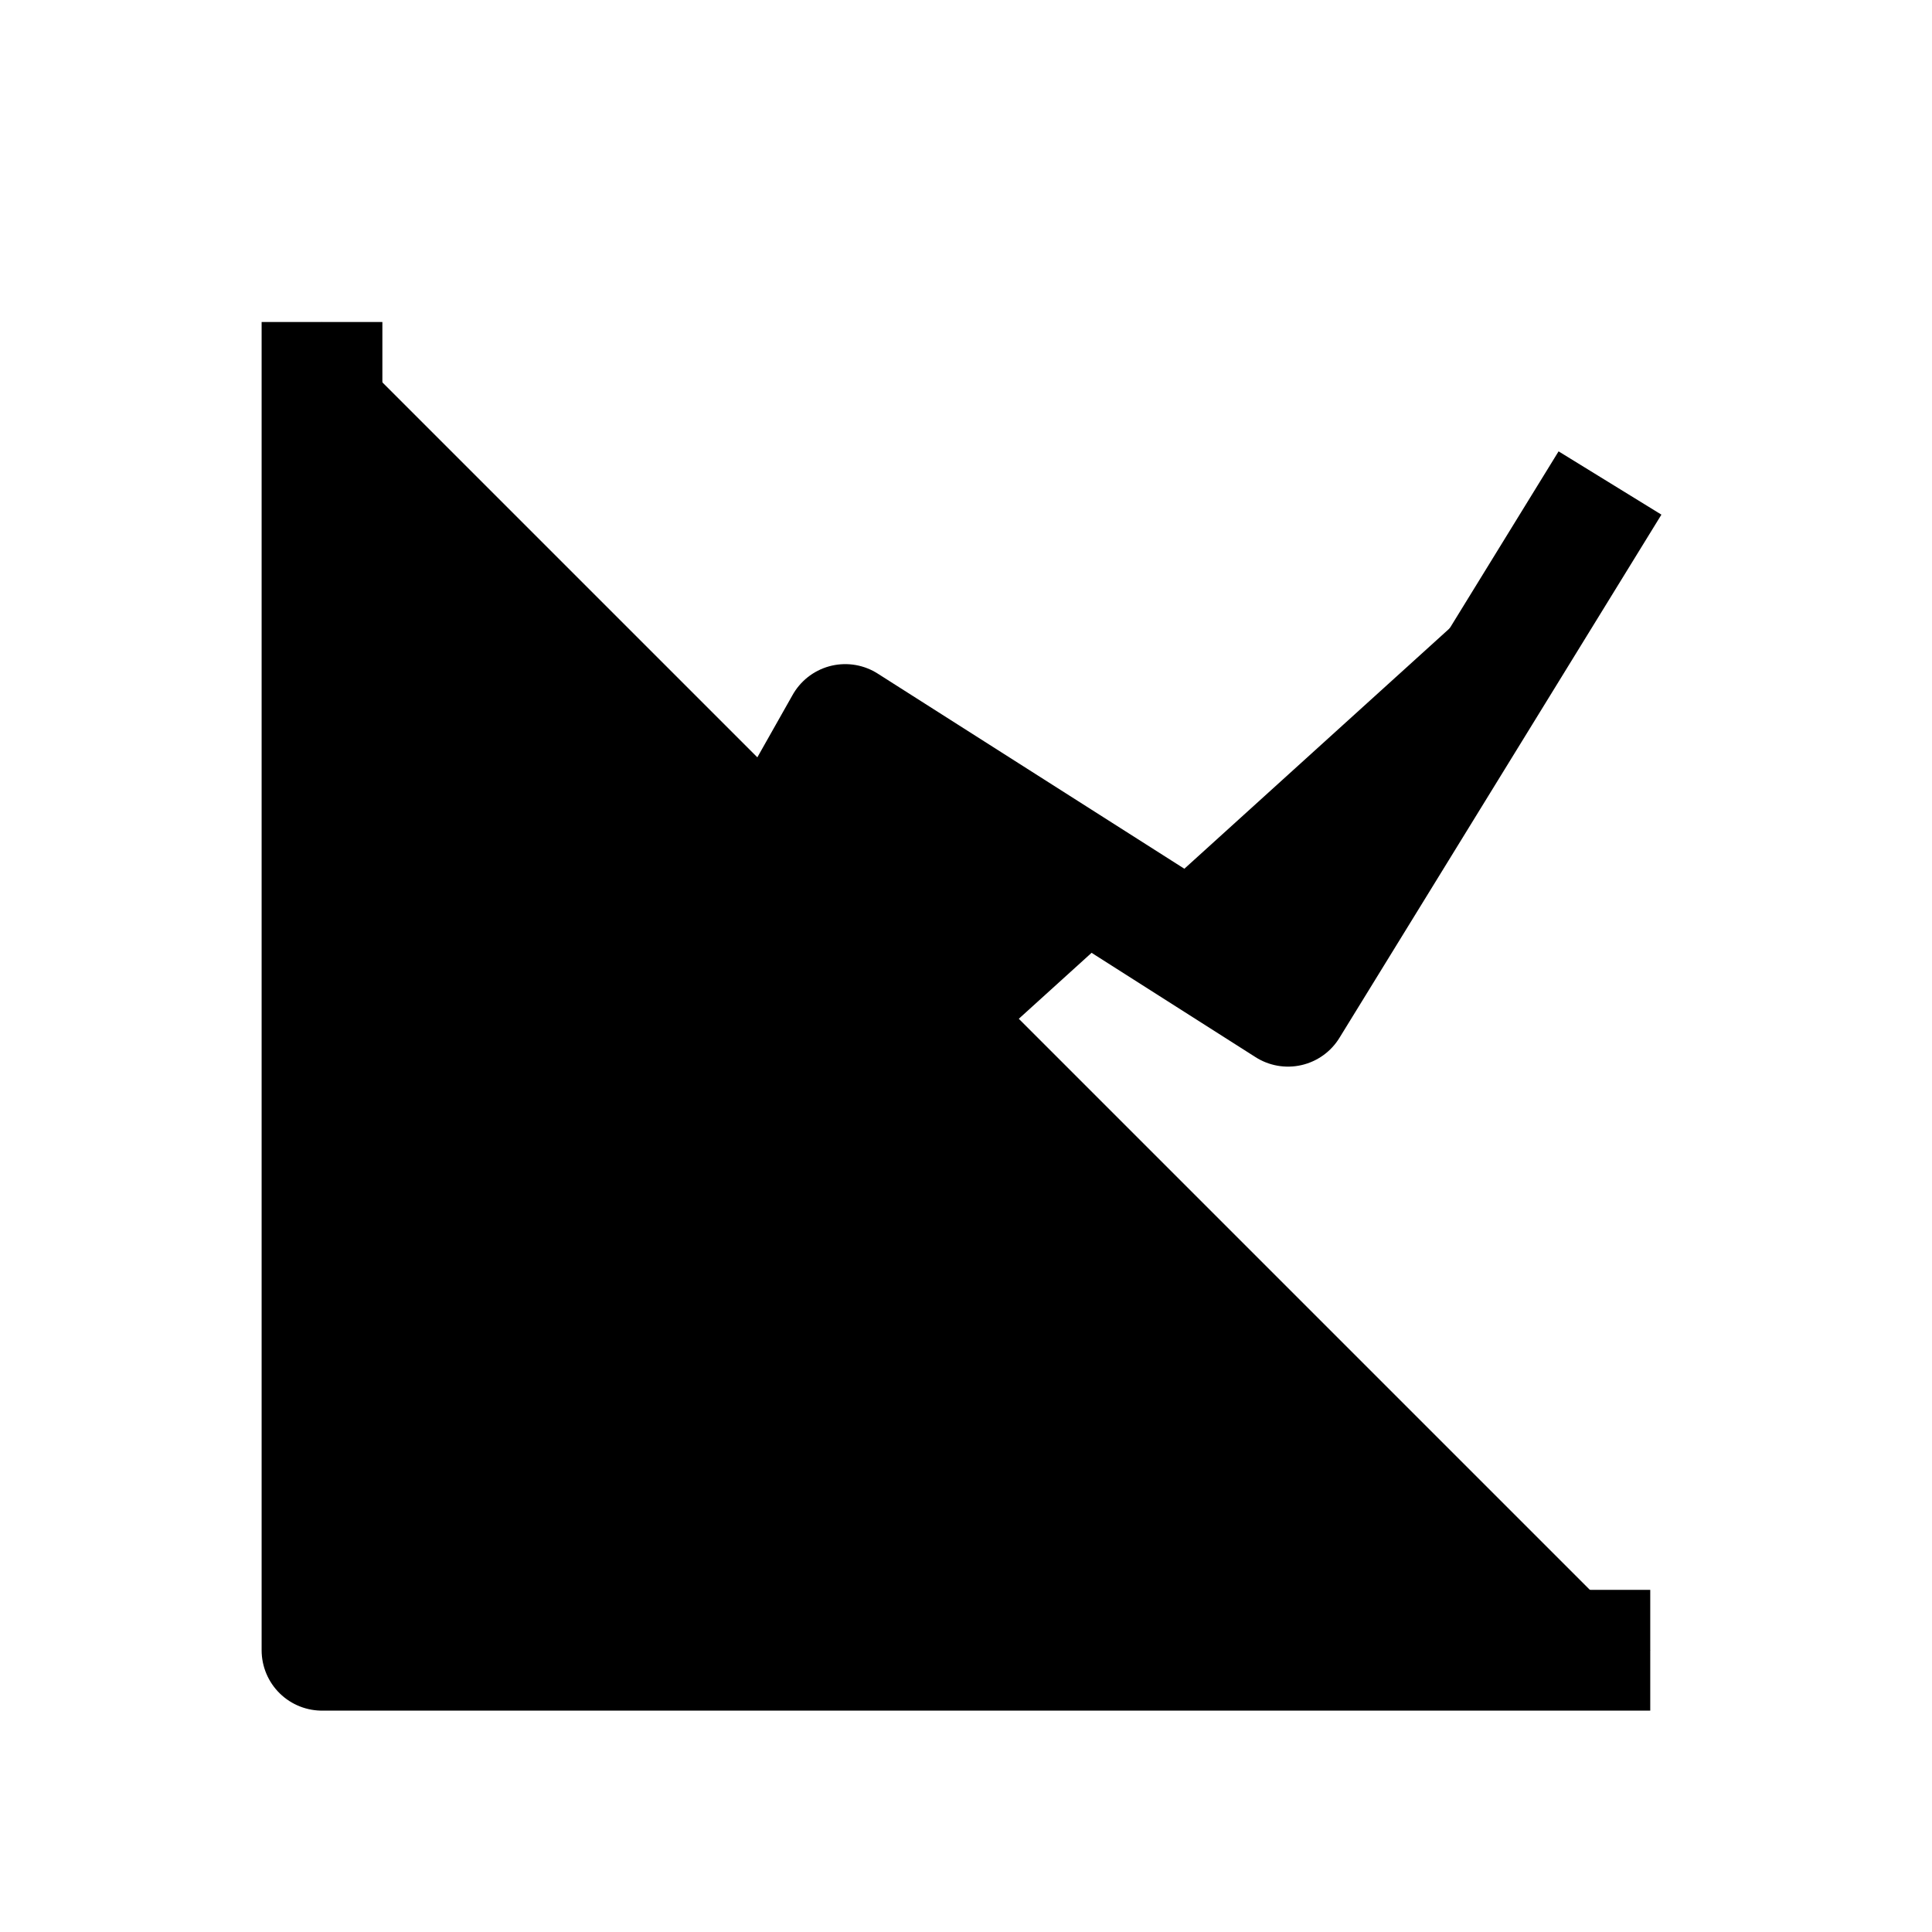
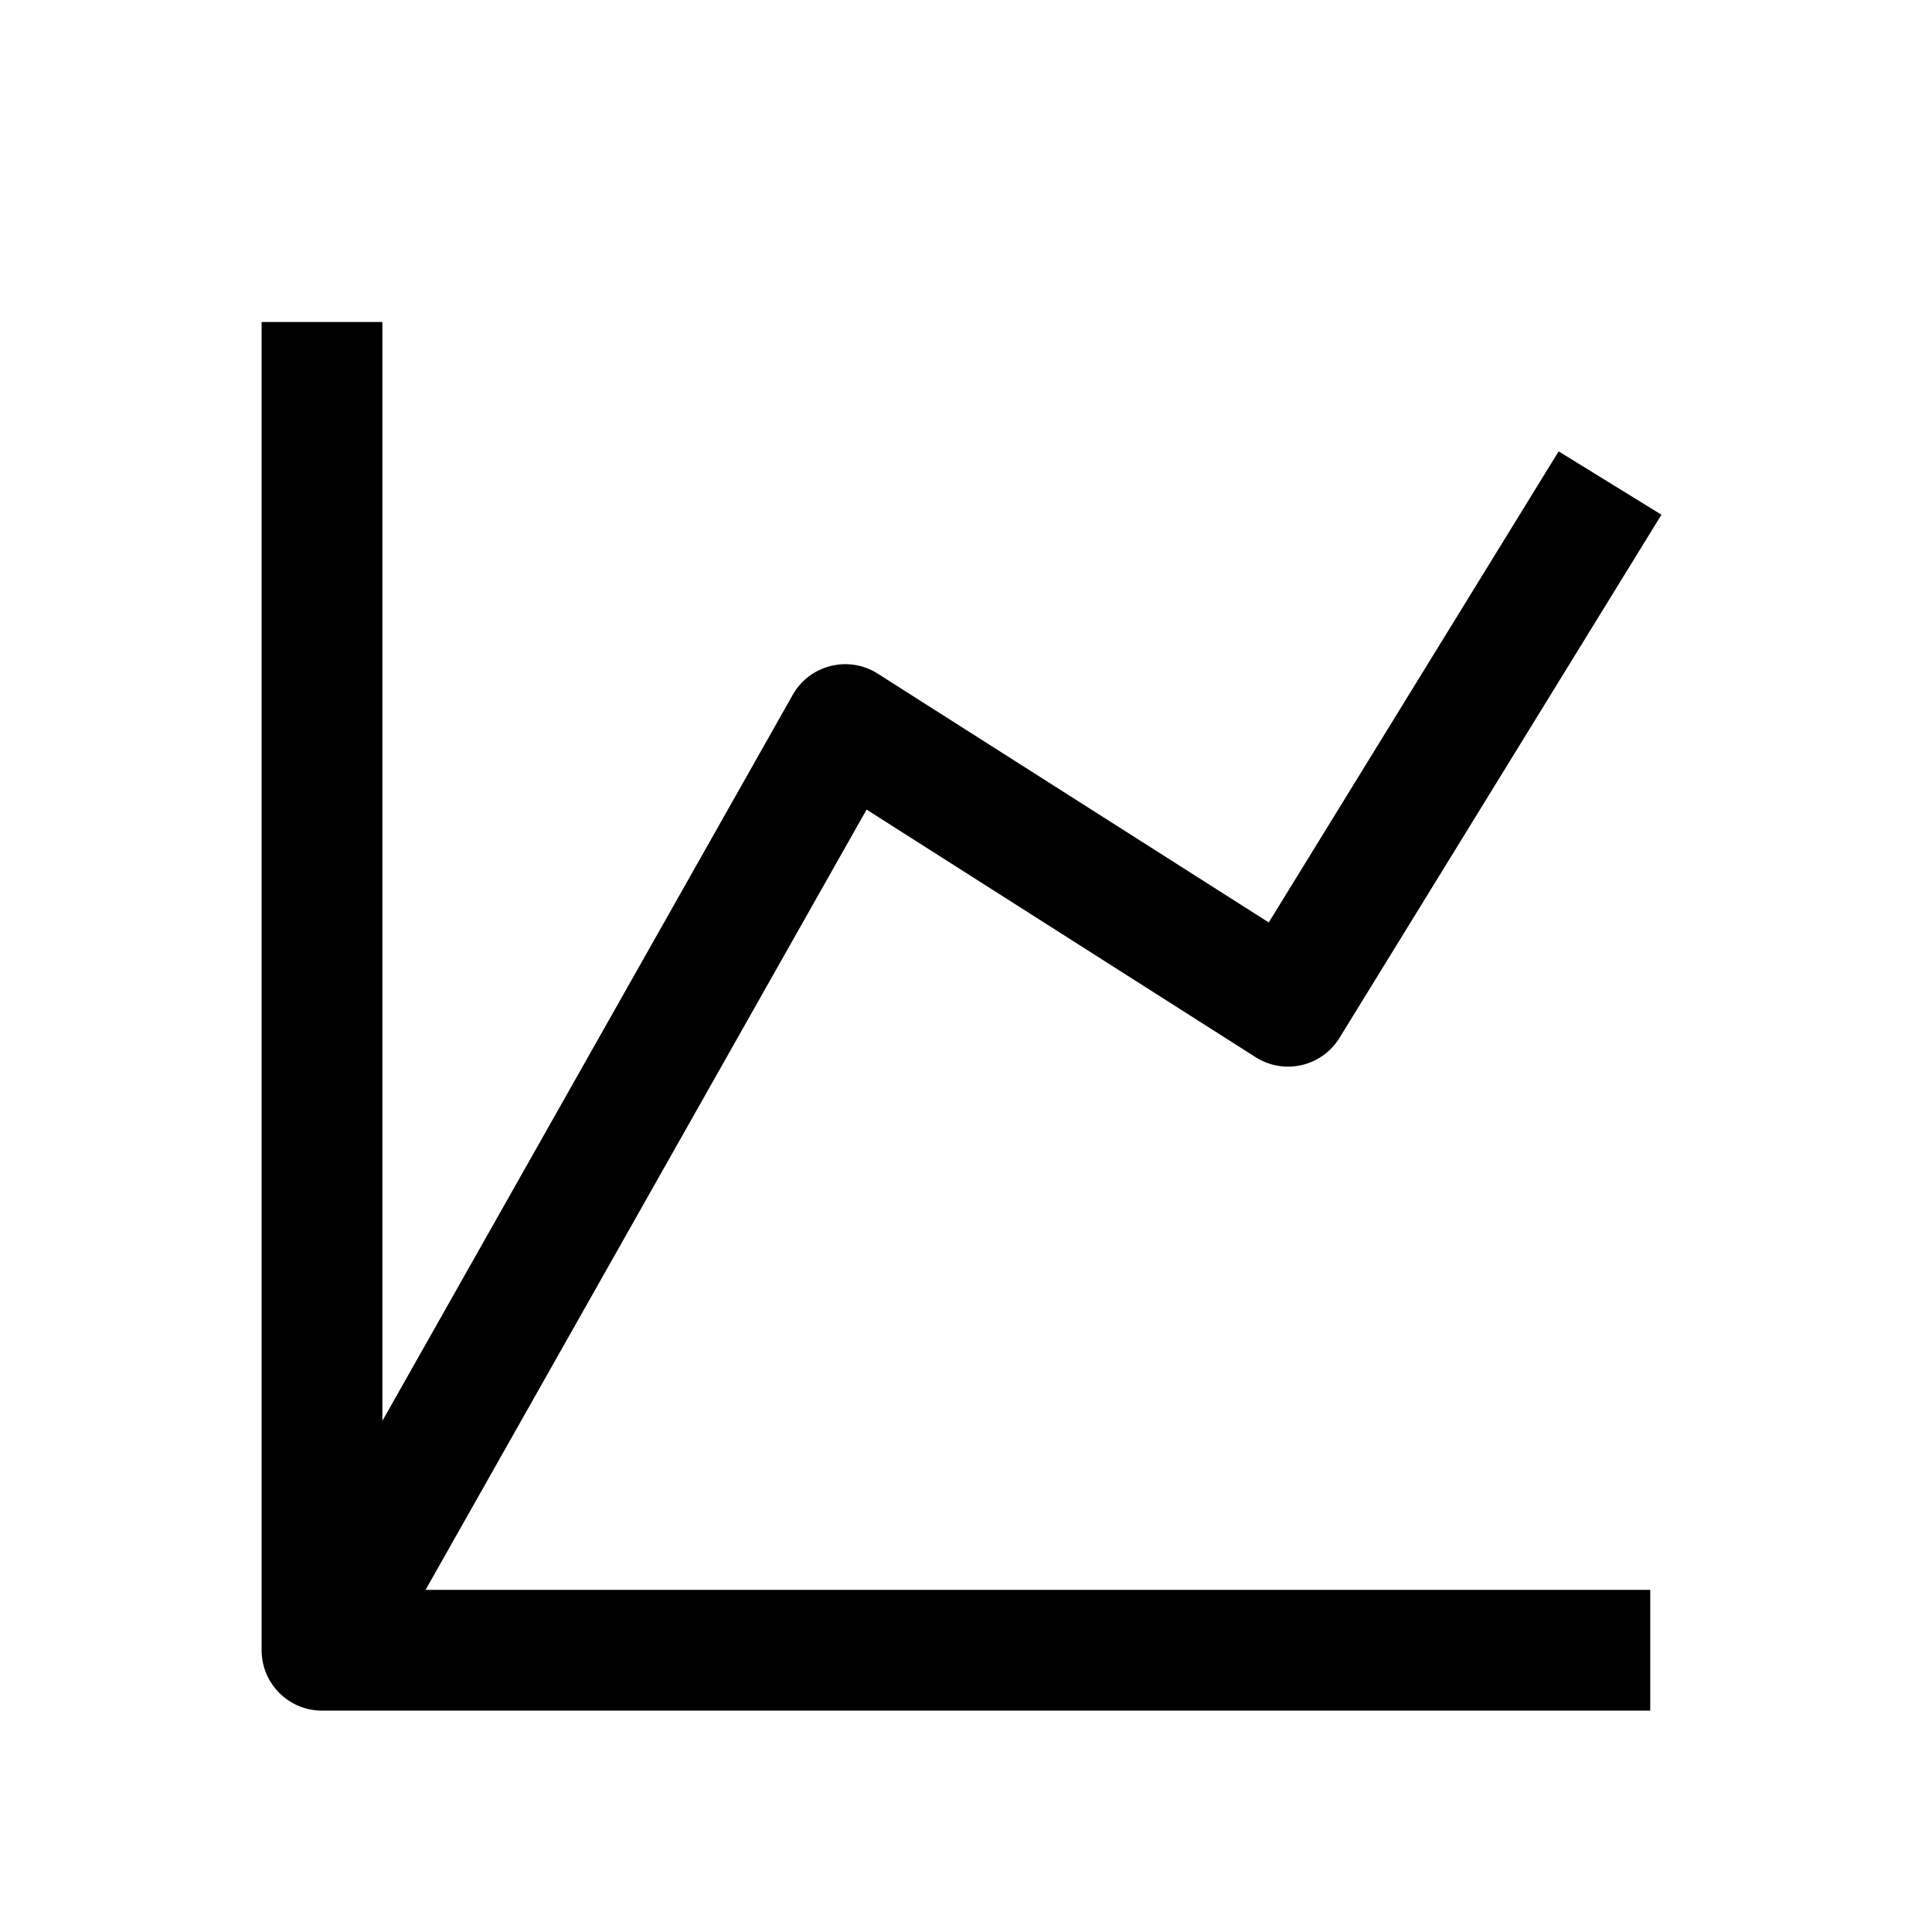
<svg xmlns="http://www.w3.org/2000/svg" width="24" height="24" viewBox="0 0 24 24" fill="currentColor">
-   <path d="M4 4V20.5H20.5" stroke="currentColor" stroke-width="1.5" stroke-linejoin="round" />
-   <path d="M4 20.5L10.5 9L16 12.5L20 6" stroke="currentColor" stroke-width="1.5" stroke-linejoin="round" />
+   <path fill-rule="evenodd" clip-rule="evenodd" d="M3.25 20.5V4H4.75V19.75H20.5V21.25H4C3.586 21.25 3.25 20.914 3.25 20.5Z" fill="currentColor" />
+   <path fill-rule="evenodd" clip-rule="evenodd" d="M20.639 6.394L16.639 12.894C16.534 13.065 16.364 13.186 16.169 13.231C15.973 13.276 15.767 13.241 15.598 13.133L10.765 10.057L4.654 20.869L3.348 20.131L9.848 8.631C9.949 8.452 10.119 8.323 10.319 8.273C10.518 8.223 10.73 8.257 10.903 8.368L15.761 11.459L19.362 5.607L20.639 6.394Z" fill="currentColor" />
</svg>
